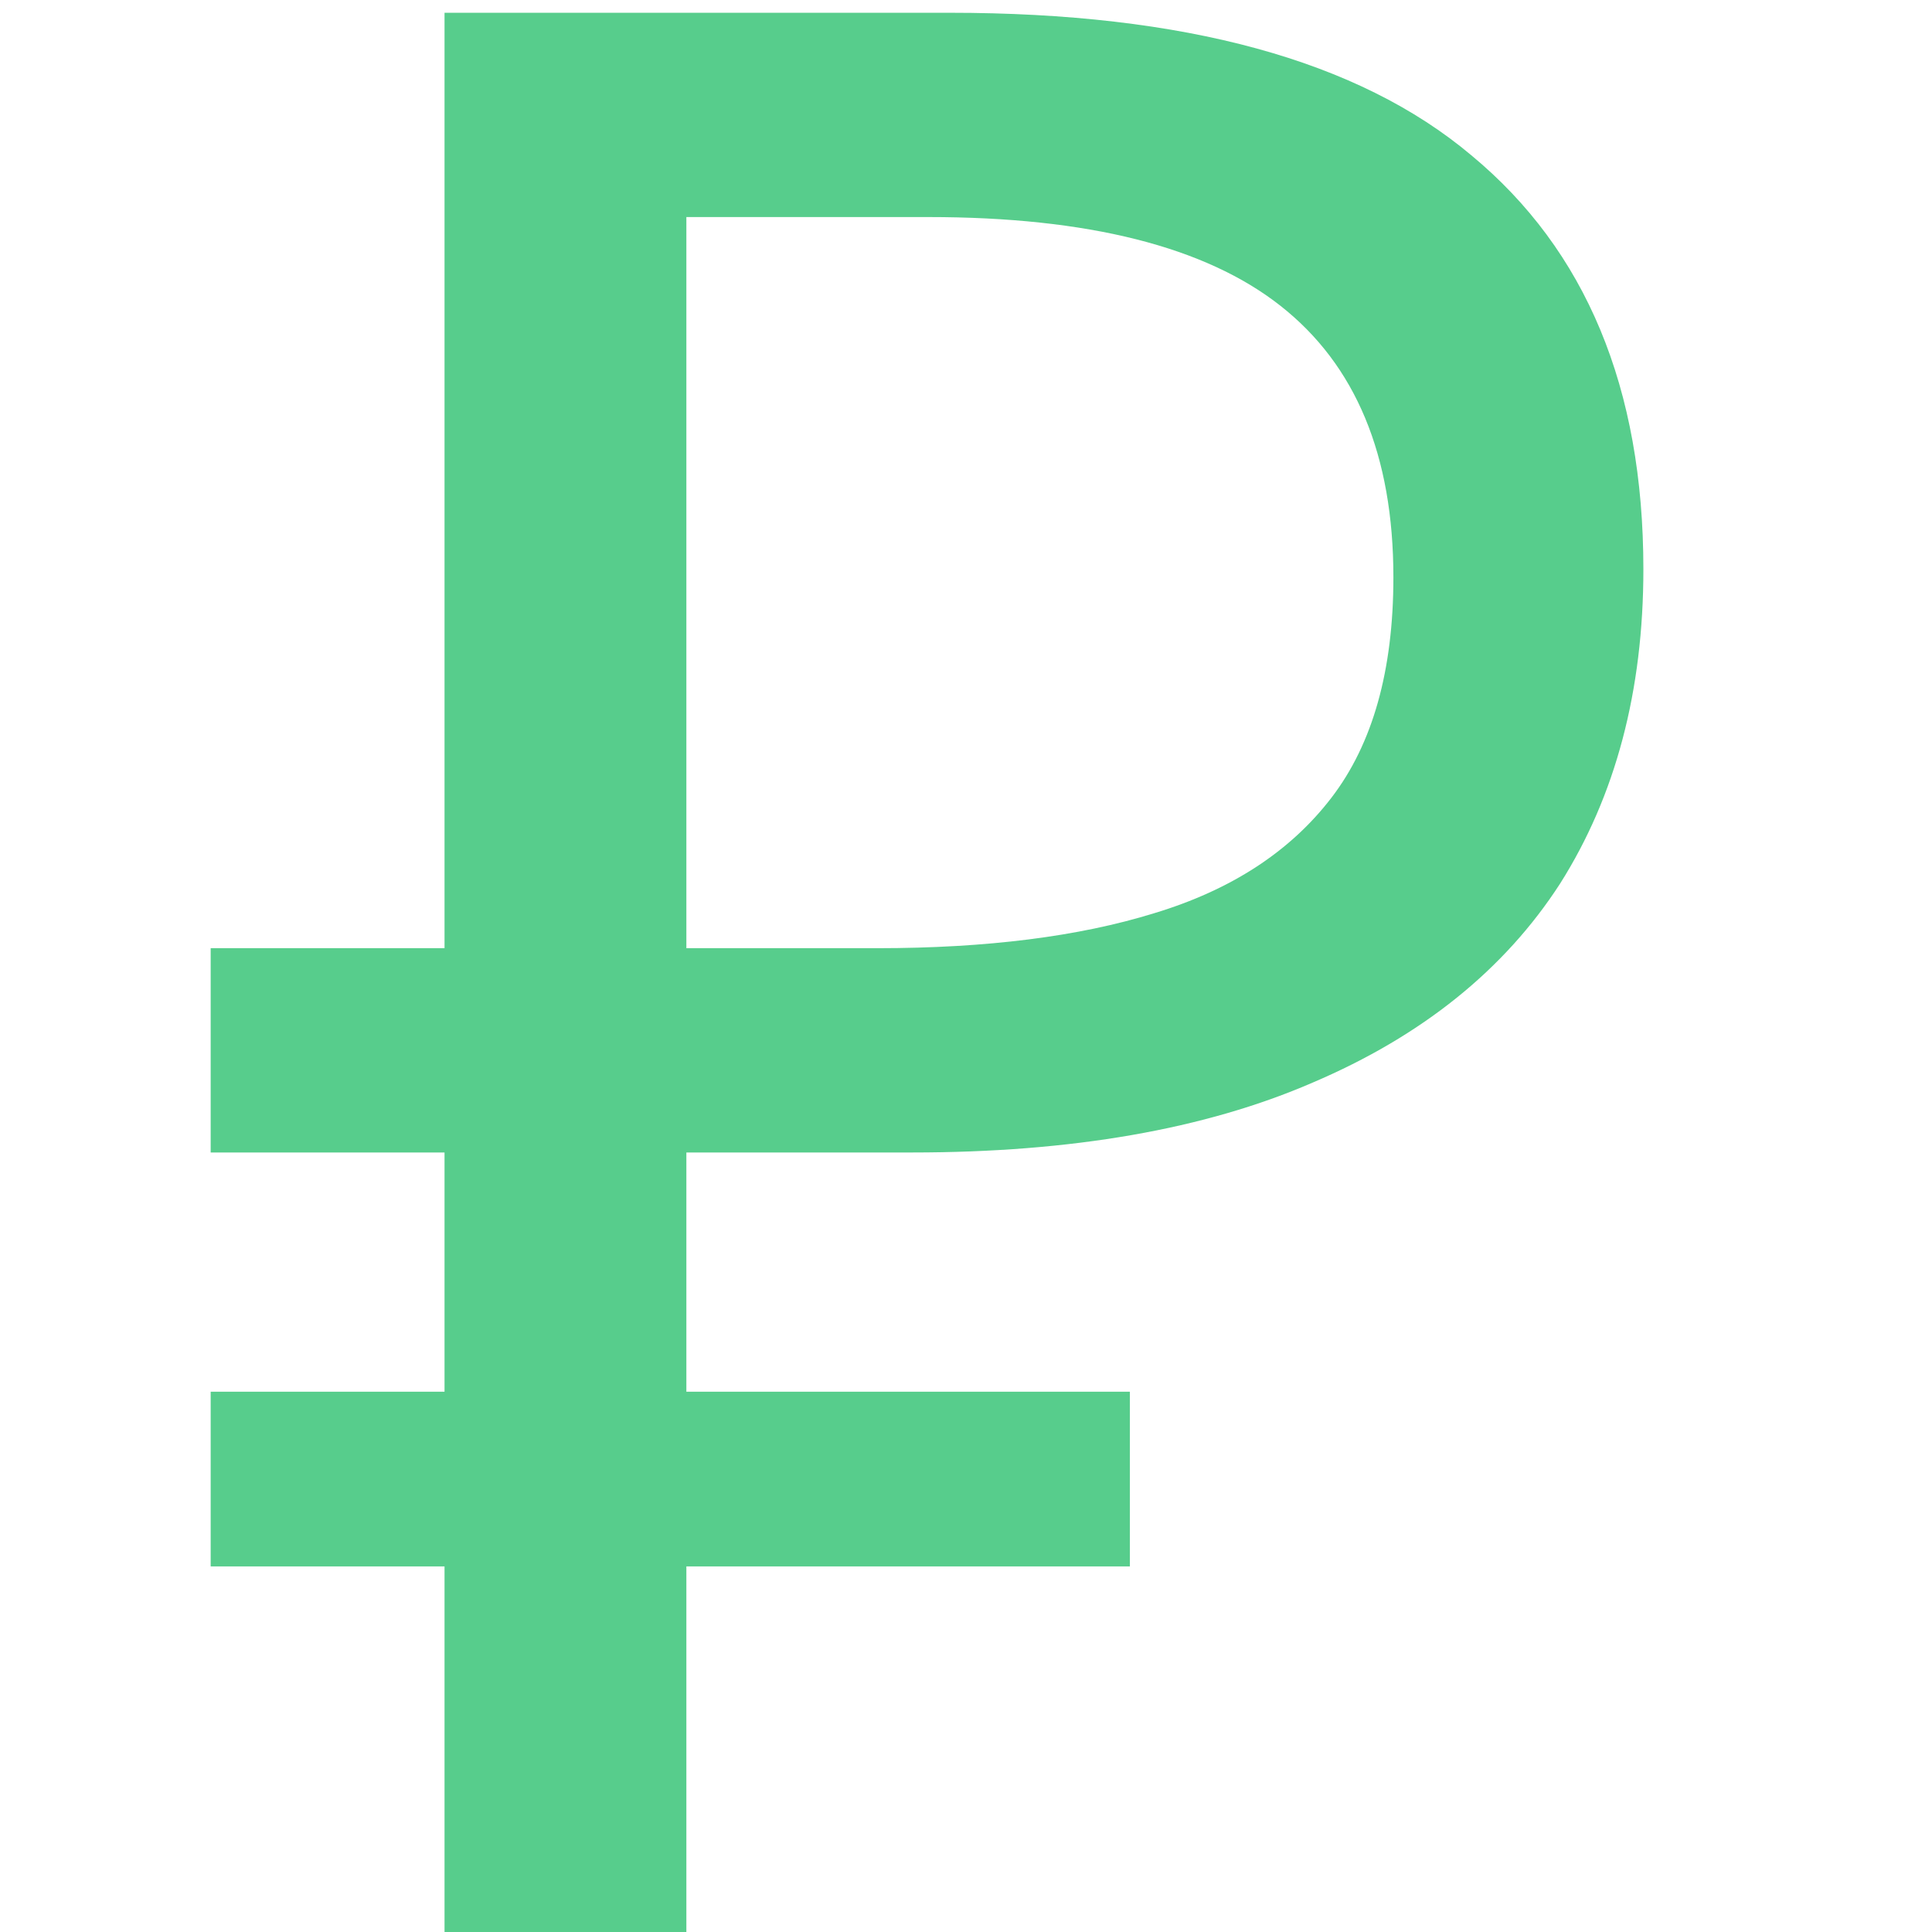
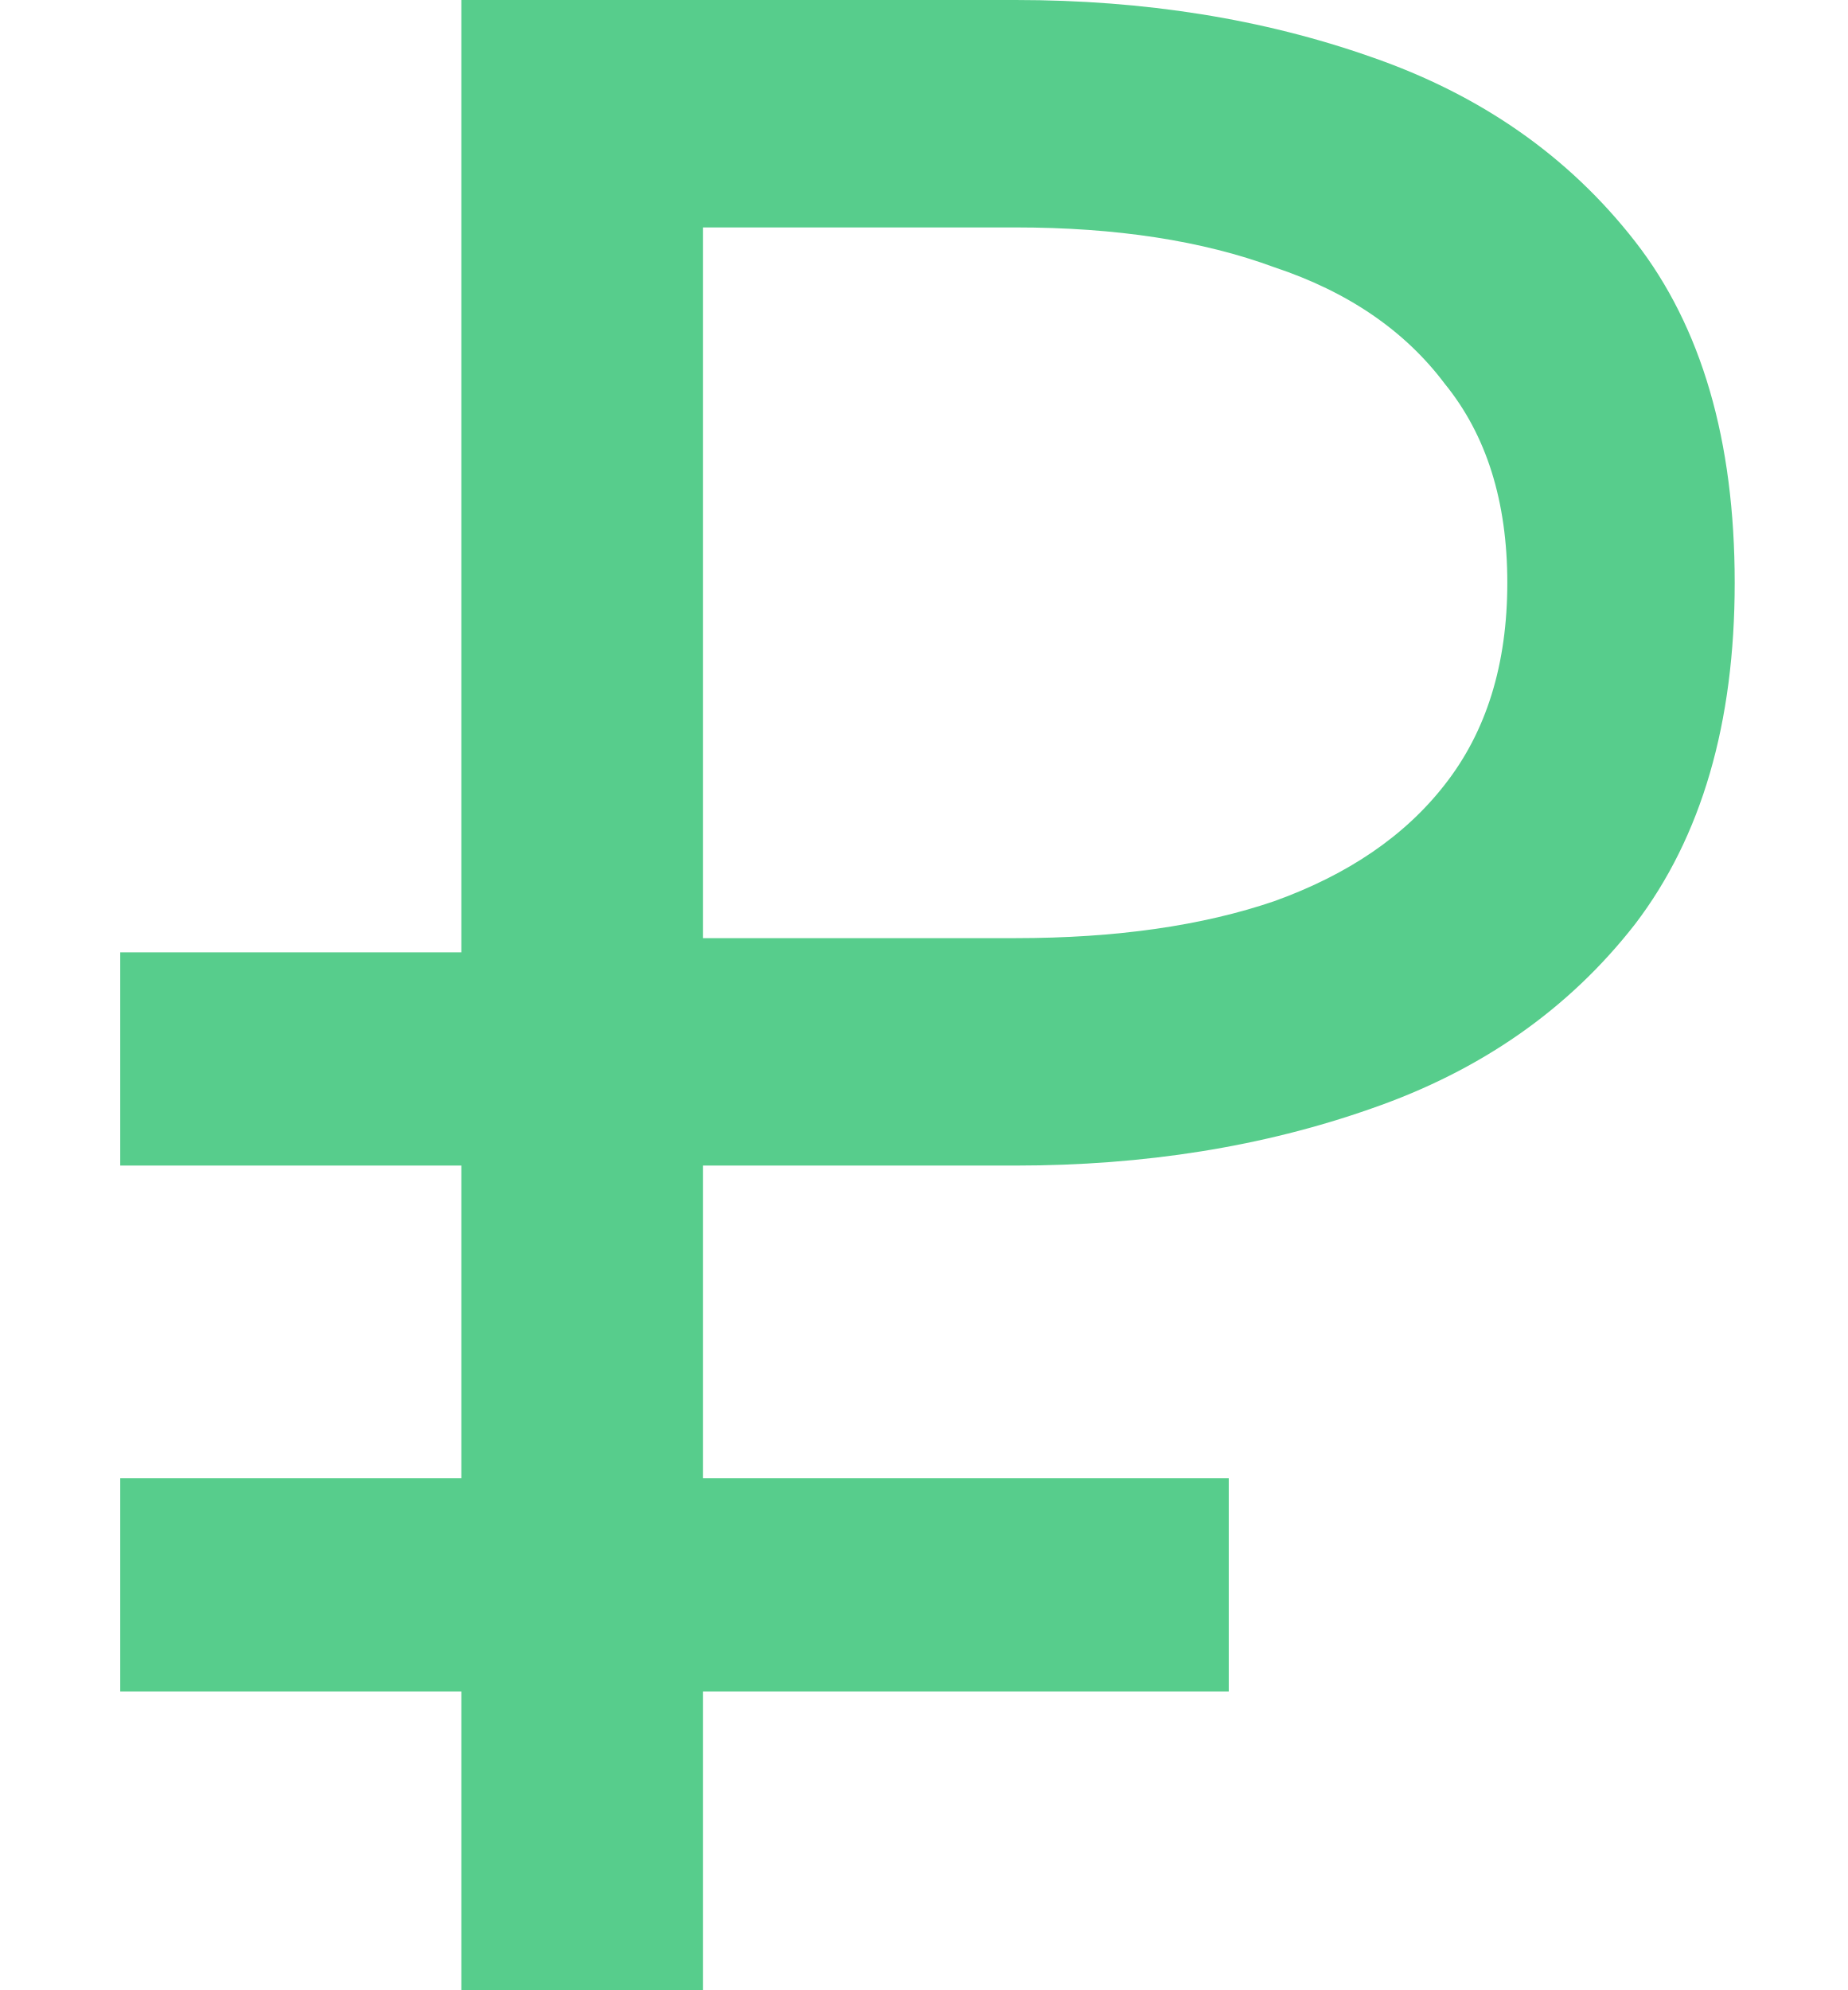
- <svg xmlns="http://www.w3.org/2000/svg" width="18" height="18" viewBox="0 0 18 23" fill="none">
-   <path d="M2.792 23V0.152H8.807C11.602 0.152 13.671 0.717 15.015 1.848C16.381 2.979 17.064 4.621 17.064 6.776C17.064 8.227 16.733 9.475 16.072 10.52C15.41 11.544 14.429 12.333 13.127 12.888C11.848 13.443 10.258 13.72 8.36 13.72H5.671V23H2.792ZM0.008 18.648V16.568H10.951V18.648H0.008ZM0.008 13.72V11.288H7.335V13.72H0.008ZM7.944 11.288C9.245 11.288 10.344 11.149 11.239 10.872C12.157 10.595 12.861 10.136 13.351 9.496C13.842 8.856 14.088 7.981 14.088 6.872C14.088 5.421 13.639 4.344 12.743 3.64C11.848 2.936 10.45 2.584 8.552 2.584H5.671V11.288H7.944Z" fill="#57CD8C" />
+ <svg xmlns="http://www.w3.org/2000/svg" width="13" height="14" viewBox="0 0 13 14" fill="none">
+   <path d="M3.246 -9.53674e-07H4.946V14H3.246V-9.53674e-07ZM4.086 1.6V-9.53674e-07H7.146C8.053 -9.53674e-07 8.886 0.133 9.646 0.4C10.419 0.667 11.039 1.1 11.506 1.7C11.973 2.3 12.206 3.1 12.206 4.1C12.206 5.087 11.973 5.887 11.506 6.5C11.039 7.1 10.419 7.533 9.646 7.8C8.886 8.067 8.053 8.2 7.146 8.2H4.086V6.6H7.146C7.853 6.6 8.459 6.513 8.966 6.34C9.486 6.153 9.886 5.88 10.166 5.52C10.459 5.147 10.606 4.673 10.606 4.1C10.606 3.527 10.459 3.06 10.166 2.7C9.886 2.327 9.486 2.053 8.966 1.88C8.459 1.693 7.853 1.6 7.146 1.6H4.086ZM4.646 11.9V10.4H8.646V11.9H4.646ZM0.846 8.2V6.7H4.846V8.2H0.846ZM0.846 11.9V10.4H4.846V11.9H0.846Z" fill="#57CD8C" />
</svg>
